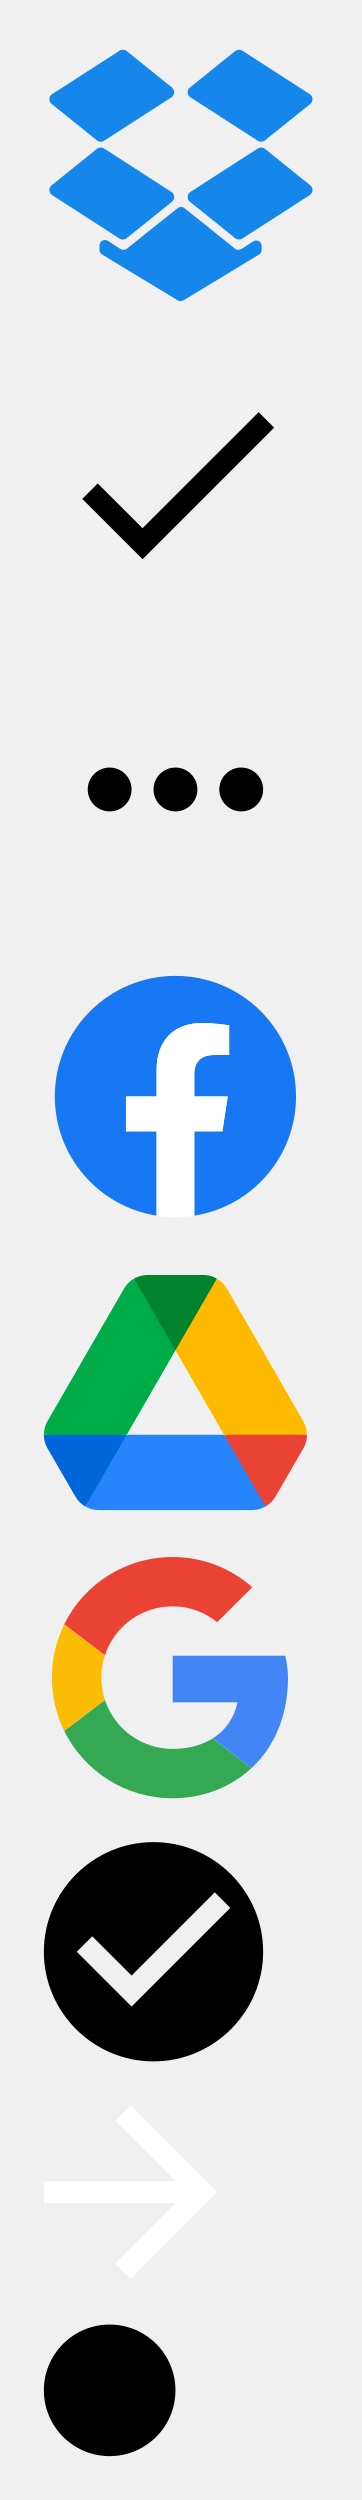
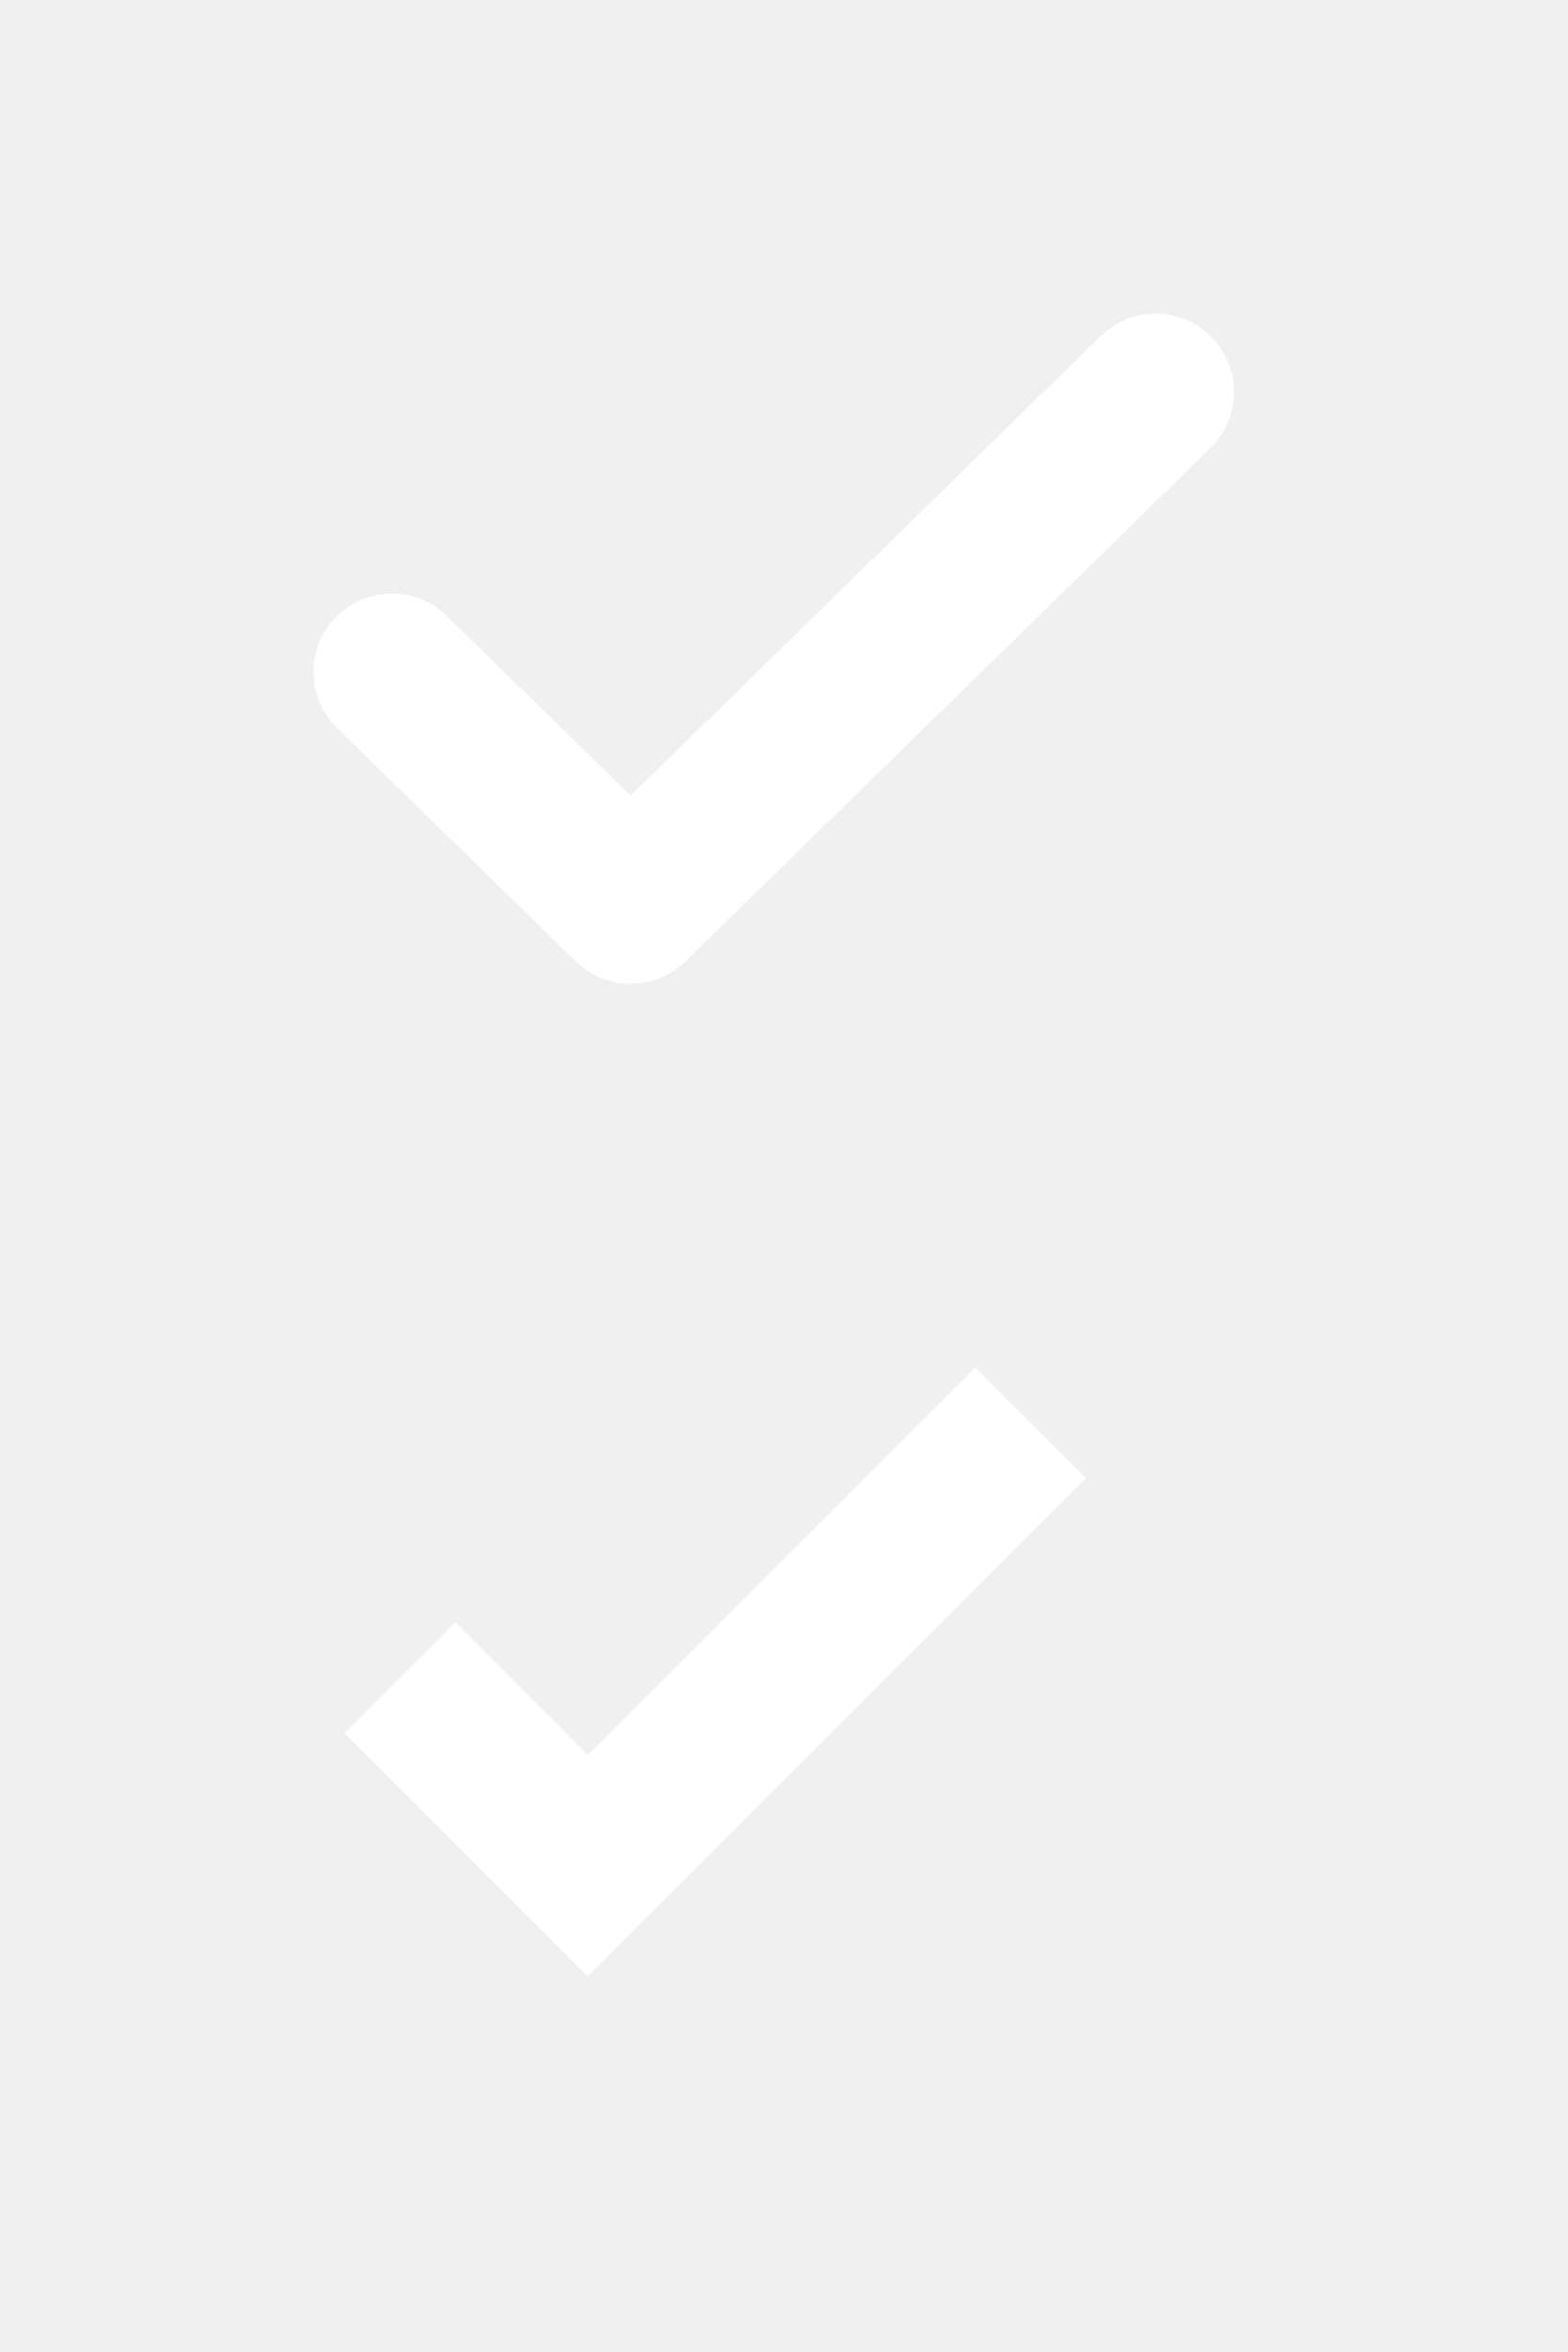
- <svg xmlns="http://www.w3.org/2000/svg" height="228" viewBox="0 0 33 228" width="33">
-   <svg height="24" viewBox="0 0 25 24" width="25" x="4" y="4" fill="none">
-     <path d="M11.637 13.506L5.486 9.539C5.286 9.411 5.026 9.424 4.841 9.573L0.706 12.901C0.413 13.137 0.437 13.59 0.753 13.794L6.904 17.76C7.104 17.889 7.363 17.876 7.548 17.727L11.684 14.399C11.977 14.163 11.953 13.71 11.637 13.506Z" fill="#1587EA" />
-     <path d="M13.316 14.399L17.452 17.727C17.637 17.875 17.896 17.889 18.096 17.76L24.247 13.794C24.563 13.59 24.587 13.137 24.294 12.901L20.159 9.573C19.974 9.424 19.714 9.411 19.514 9.539L13.363 13.506C13.047 13.71 13.023 14.163 13.316 14.399Z" fill="#1587EA" />
-     <path d="M11.684 3.982L7.548 0.654C7.363 0.505 7.104 0.491 6.904 0.62L0.753 4.587C0.437 4.79 0.413 5.244 0.706 5.479L4.841 8.807C5.026 8.956 5.286 8.97 5.486 8.841L11.637 4.874C11.953 4.671 11.977 4.217 11.684 3.982Z" fill="#1587EA" />
-     <path d="M24.247 4.587L18.096 0.62C17.896 0.491 17.637 0.505 17.452 0.654L13.316 3.982C13.023 4.217 13.047 4.671 13.363 4.874L19.514 8.841C19.714 8.97 19.974 8.956 20.159 8.807L24.294 5.479C24.587 5.244 24.563 4.79 24.247 4.587Z" fill="#1587EA" />
-     <path d="M12.2 14.983L7.569 18.677C7.401 18.811 7.166 18.823 6.986 18.706L5.844 17.97C5.512 17.756 5.073 17.994 5.073 18.39V18.788C5.073 18.963 5.165 19.125 5.314 19.216L12.209 23.396C12.368 23.492 12.568 23.492 12.727 23.396L19.622 19.216C19.771 19.125 19.863 18.963 19.863 18.788V18.433C19.863 18.037 19.424 17.798 19.092 18.013L18.017 18.706C17.837 18.823 17.601 18.81 17.434 18.676L12.824 14.983C12.642 14.837 12.383 14.837 12.2 14.983Z" fill="#1587EA" />
+ <svg xmlns="http://www.w3.org/2000/svg" height="30" viewBox="0 0 20 30" width="20">
+   <svg height="9" viewBox="0 0 12 9" width="12" x="4" y="4" fill="none">
+     <path d="M10.743 1L4.045 7.548L1 4.571" stroke="#fff" stroke-width="2" stroke-linecap="round" stroke-linejoin="round" />
  </svg>
-   <svg height="24" viewBox="0 0 24 24" width="24" x="4" y="32" fill="none">
-     <path d="M21 7L9 19l-5.5-5.5 1.41-1.41L9 16.17 19.59 5.59 21 7z" fill="#000" />
-   </svg>
-   <svg height="24" viewBox="0 0 24 24" width="24" x="4" y="60" fill="none">
-     <path d="M16 12C16 11.47 16.211 10.961 16.586 10.586C16.961 10.211 17.47 10 18 10C18.53 10 19.039 10.211 19.414 10.586C19.789 10.961 20 11.47 20 12C20 12.53 19.789 13.039 19.414 13.414C19.039 13.789 18.53 14 18 14C17.47 14 16.961 13.789 16.586 13.414C16.211 13.039 16 12.53 16 12ZM10 12C10 11.47 10.211 10.961 10.586 10.586C10.961 10.211 11.47 10 12 10C12.53 10 13.039 10.211 13.414 10.586C13.789 10.961 14 11.47 14 12C14 12.53 13.789 13.039 13.414 13.414C13.039 13.789 12.53 14 12 14C11.47 14 10.961 13.789 10.586 13.414C10.211 13.039 10 12.53 10 12ZM4 12C4 11.47 4.211 10.961 4.586 10.586C4.961 10.211 5.47 10 6 10C6.53 10 7.039 10.211 7.414 10.586C7.789 10.961 8 11.47 8 12C8 12.53 7.789 13.039 7.414 13.414C7.039 13.789 6.53 14 6 14C5.47 14 4.961 13.789 4.586 13.414C4.211 13.039 4 12.53 4 12Z" fill="#000" />
-   </svg>
-   <svg height="24" viewBox="0 0 24 24" width="24" x="4" y="88" fill="none">
-     <path d="M23 12c0-6.075-4.925-11-11-11S1 5.925 1 12c0 5.49 4.023 10.041 9.281 10.866V15.18H7.488V12h2.793V9.577c0-2.757 1.642-4.28 4.155-4.28 1.204 0 2.462.215 2.462.215v2.707h-1.387c-1.367 0-1.793.848-1.793 1.718V12h3.051l-.488 3.18h-2.563v7.687C18.978 22.041 23 17.49 23 12z" fill="#1877f2" />
-     <path d="M16.282 15.18L16.77 12h-3.051V9.937c0-.87.426-1.718 1.793-1.718h1.387V5.512s-1.259-.215-2.462-.215c-2.513 0-4.155 1.523-4.155 4.28V12H7.488v3.18h2.793v7.687c.56.088 1.134.134 1.719.134s1.159-.046 1.719-.134V15.18h2.563z" fill="#fff" />
-   </svg>
-   <svg height="22" viewBox="0 0 24 22" width="24" x="4" y="116" fill="none">
-     <path d="M1.814 18.656L2.873 20.485C3.093 20.869 3.409 21.172 3.78 21.392C4.843 20.042 5.583 19.007 6 18.285C6.423 17.553 6.943 16.407 7.56 14.849C5.897 14.63 4.637 14.521 3.78 14.521C2.957 14.521 1.697 14.63 0 14.849C0 15.275 0.11 15.701 0.33 16.086L1.814 18.656Z" fill="#0066DA" />
-     <path d="M20.22 21.392C20.591 21.172 20.907 20.869 21.127 20.485L21.567 19.729L23.67 16.086C23.89 15.701 24 15.275 24 14.849C22.293 14.63 21.035 14.521 20.227 14.521C19.358 14.521 18.1 14.63 16.454 14.849C17.063 16.416 17.576 17.561 17.993 18.285C18.413 19.015 19.156 20.051 20.22 21.392Z" fill="#EA4335" />
-     <path d="M12 7.151C13.23 5.666 14.078 4.52 14.543 3.715C14.918 3.066 15.33 2.031 15.78 0.608C15.409 0.388 14.983 0.278 14.543 0.278H9.457C9.017 0.278 8.591 0.402 8.22 0.608C8.792 2.24 9.278 3.401 9.677 4.091C10.118 4.855 10.893 5.875 12 7.151Z" fill="#00832D" />
-     <path d="M16.44 14.849H7.56L3.78 21.392C4.151 21.612 4.577 21.722 5.017 21.722H18.983C19.423 21.722 19.849 21.598 20.22 21.392L16.44 14.849Z" fill="#2684FC" />
-     <path d="M12 7.151L8.22 0.608C7.849 0.828 7.533 1.131 7.313 1.515L0.33 13.612C0.11 13.996 0 14.423 0 14.849H7.56L12 7.151Z" fill="#00AC47" />
-     <path d="M20.179 7.564L16.687 1.515C16.467 1.131 16.151 0.828 15.78 0.608L12 7.151L16.44 14.849H23.986C23.986 14.423 23.876 13.996 23.656 13.612L20.179 7.564Z" fill="#FFBA00" />
-   </svg>
-   <svg height="22" viewBox="0 0 23 22" width="23" x="4" y="142" fill="none">
-     <g clip-path="url(#A)" fill-rule="evenodd">
-       <path d="M5.241 11c0-.714.119-1.4.331-2.042L1.864 6.127C1.141 7.594.734 9.247.734 11s.407 3.403 1.128 4.87l3.705-2.836c-.21-.64-.327-1.322-.327-2.033z" fill="#fbbc05" />
-       <path d="M11.75 4.5c1.552 0 2.954.55 4.056 1.45l3.204-3.2C17.058 1.05 14.554 0 11.75 0 7.397 0 3.656 2.489 1.864 6.127l3.707 2.831A6.49 6.49 0 0 1 11.75 4.5z" fill="#ea4335" />
-       <path d="M11.75 17.5a6.49 6.49 0 0 1-6.179-4.458l-3.707 2.83A10.98 10.98 0 0 0 11.75 22c2.687 0 5.252-.954 7.177-2.741l-3.519-2.721c-.993.625-2.243.962-3.658.962z" fill="#34a853" />
-       <path d="M22.265 11c0-.65-.1-1.35-.25-2H11.75v4.25h5.908c-.296 1.449-1.099 2.563-2.25 3.288l3.519 2.721c2.022-1.877 3.338-4.673 3.338-8.258z" fill="#4285f4" />
-     </g>
-     <defs>
-       <clipPath id="A">
-         <path fill="#fff" transform="translate(.5)" d="M0 0h22v22H0z" />
-       </clipPath>
-     </defs>
-   </svg>
-   <svg height="20" viewBox="0 0 20 20" width="20" x="4" y="168" fill="none">
-     <path d="M10 0C4.5 0 0 4.5 0 10C0 15.5 4.5 20 10 20C15.5 20 20 15.5 20 10C20 4.5 15.5 0 10 0ZM8 15L3 10L4.41 8.59L8 12.17L15.59 4.58L17 6L8 15Z" fill="#000" />
-   </svg>
-   <svg height="16" viewBox="0 0 16 16" width="16" x="4" y="192" fill="none">
-     <path d="M0 6.92v2h12l-5.5 5.5 1.42 1.42 7.92-7.92L7.92 0 6.5 1.42l5.5 5.5H0z" fill="#fff" />
-   </svg>
-   <svg height="12" viewBox="0 0 12 12" width="12" x="4" y="212" fill="none">
-     <circle cx="6" cy="6" r="6" fill="#000" />
+   <svg height="9" viewBox="0 0 10 9" width="10" x="4" y="17" fill="none">
+     <path d="M3.5 8.21L0.395 5.105L1.81 3.69L3.5 5.385L8.44 0.44L9.855 1.855L3.5 8.21Z" fill="#fff" />
  </svg>
</svg>
